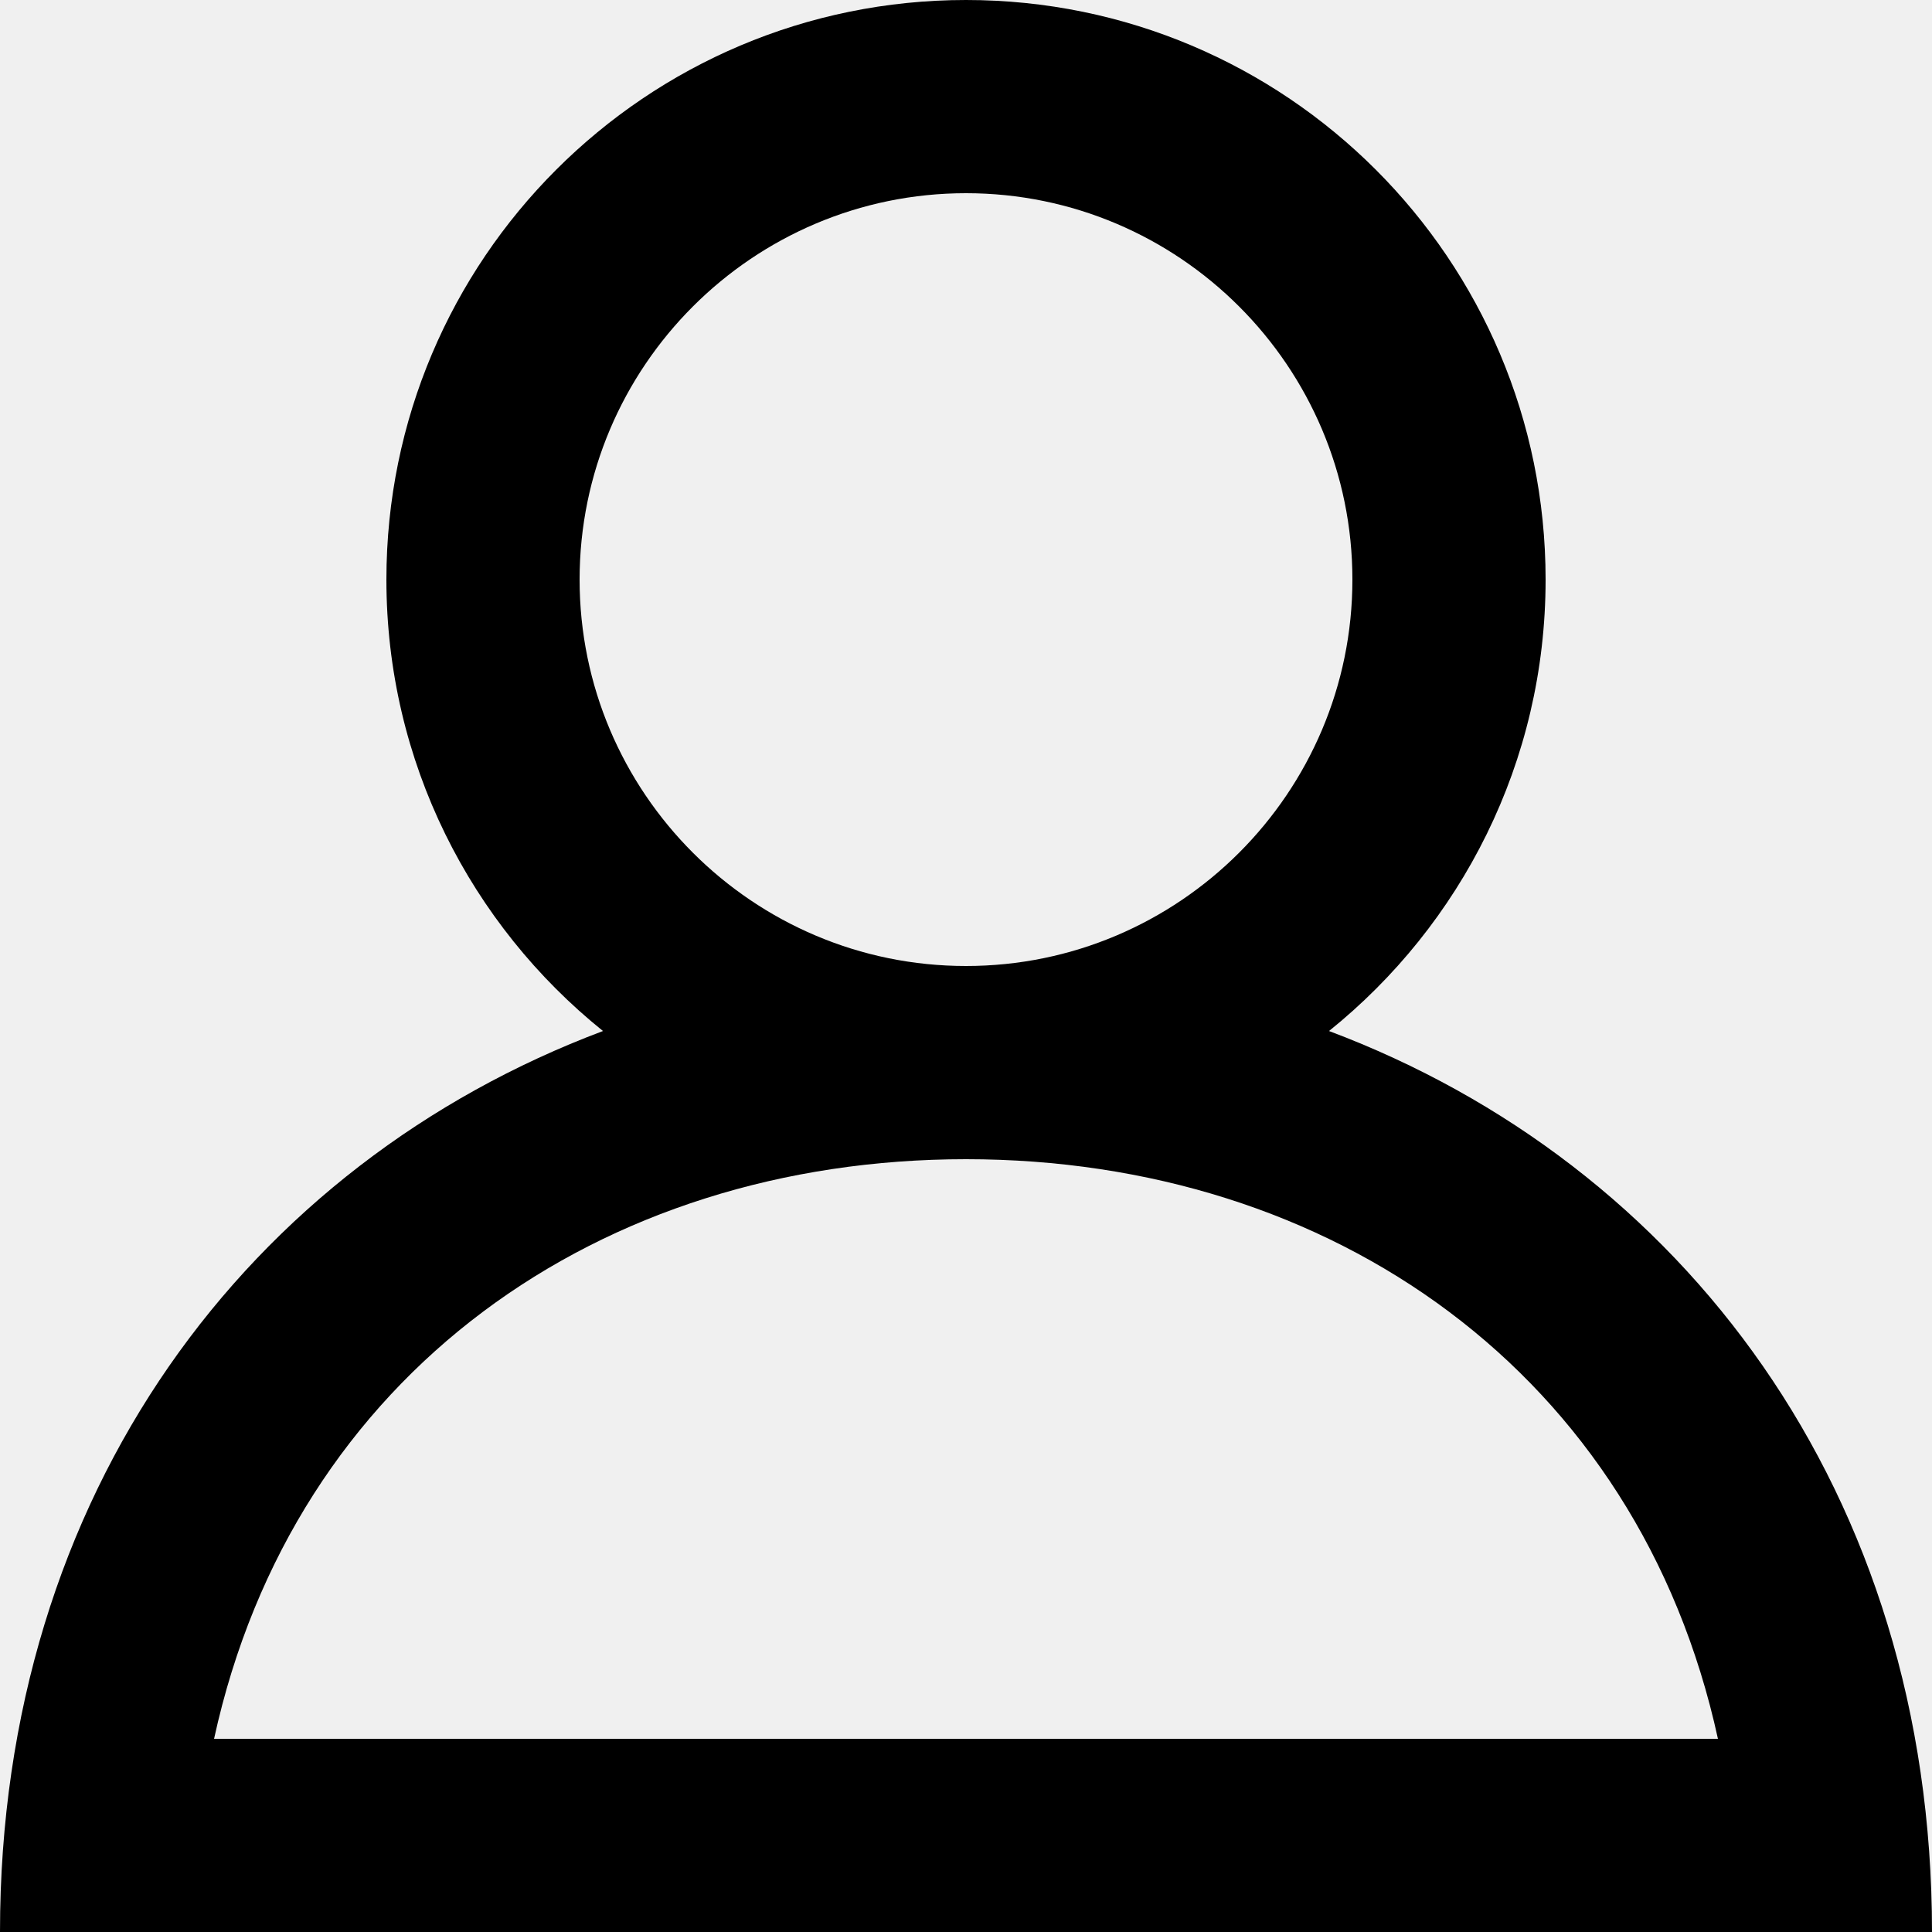
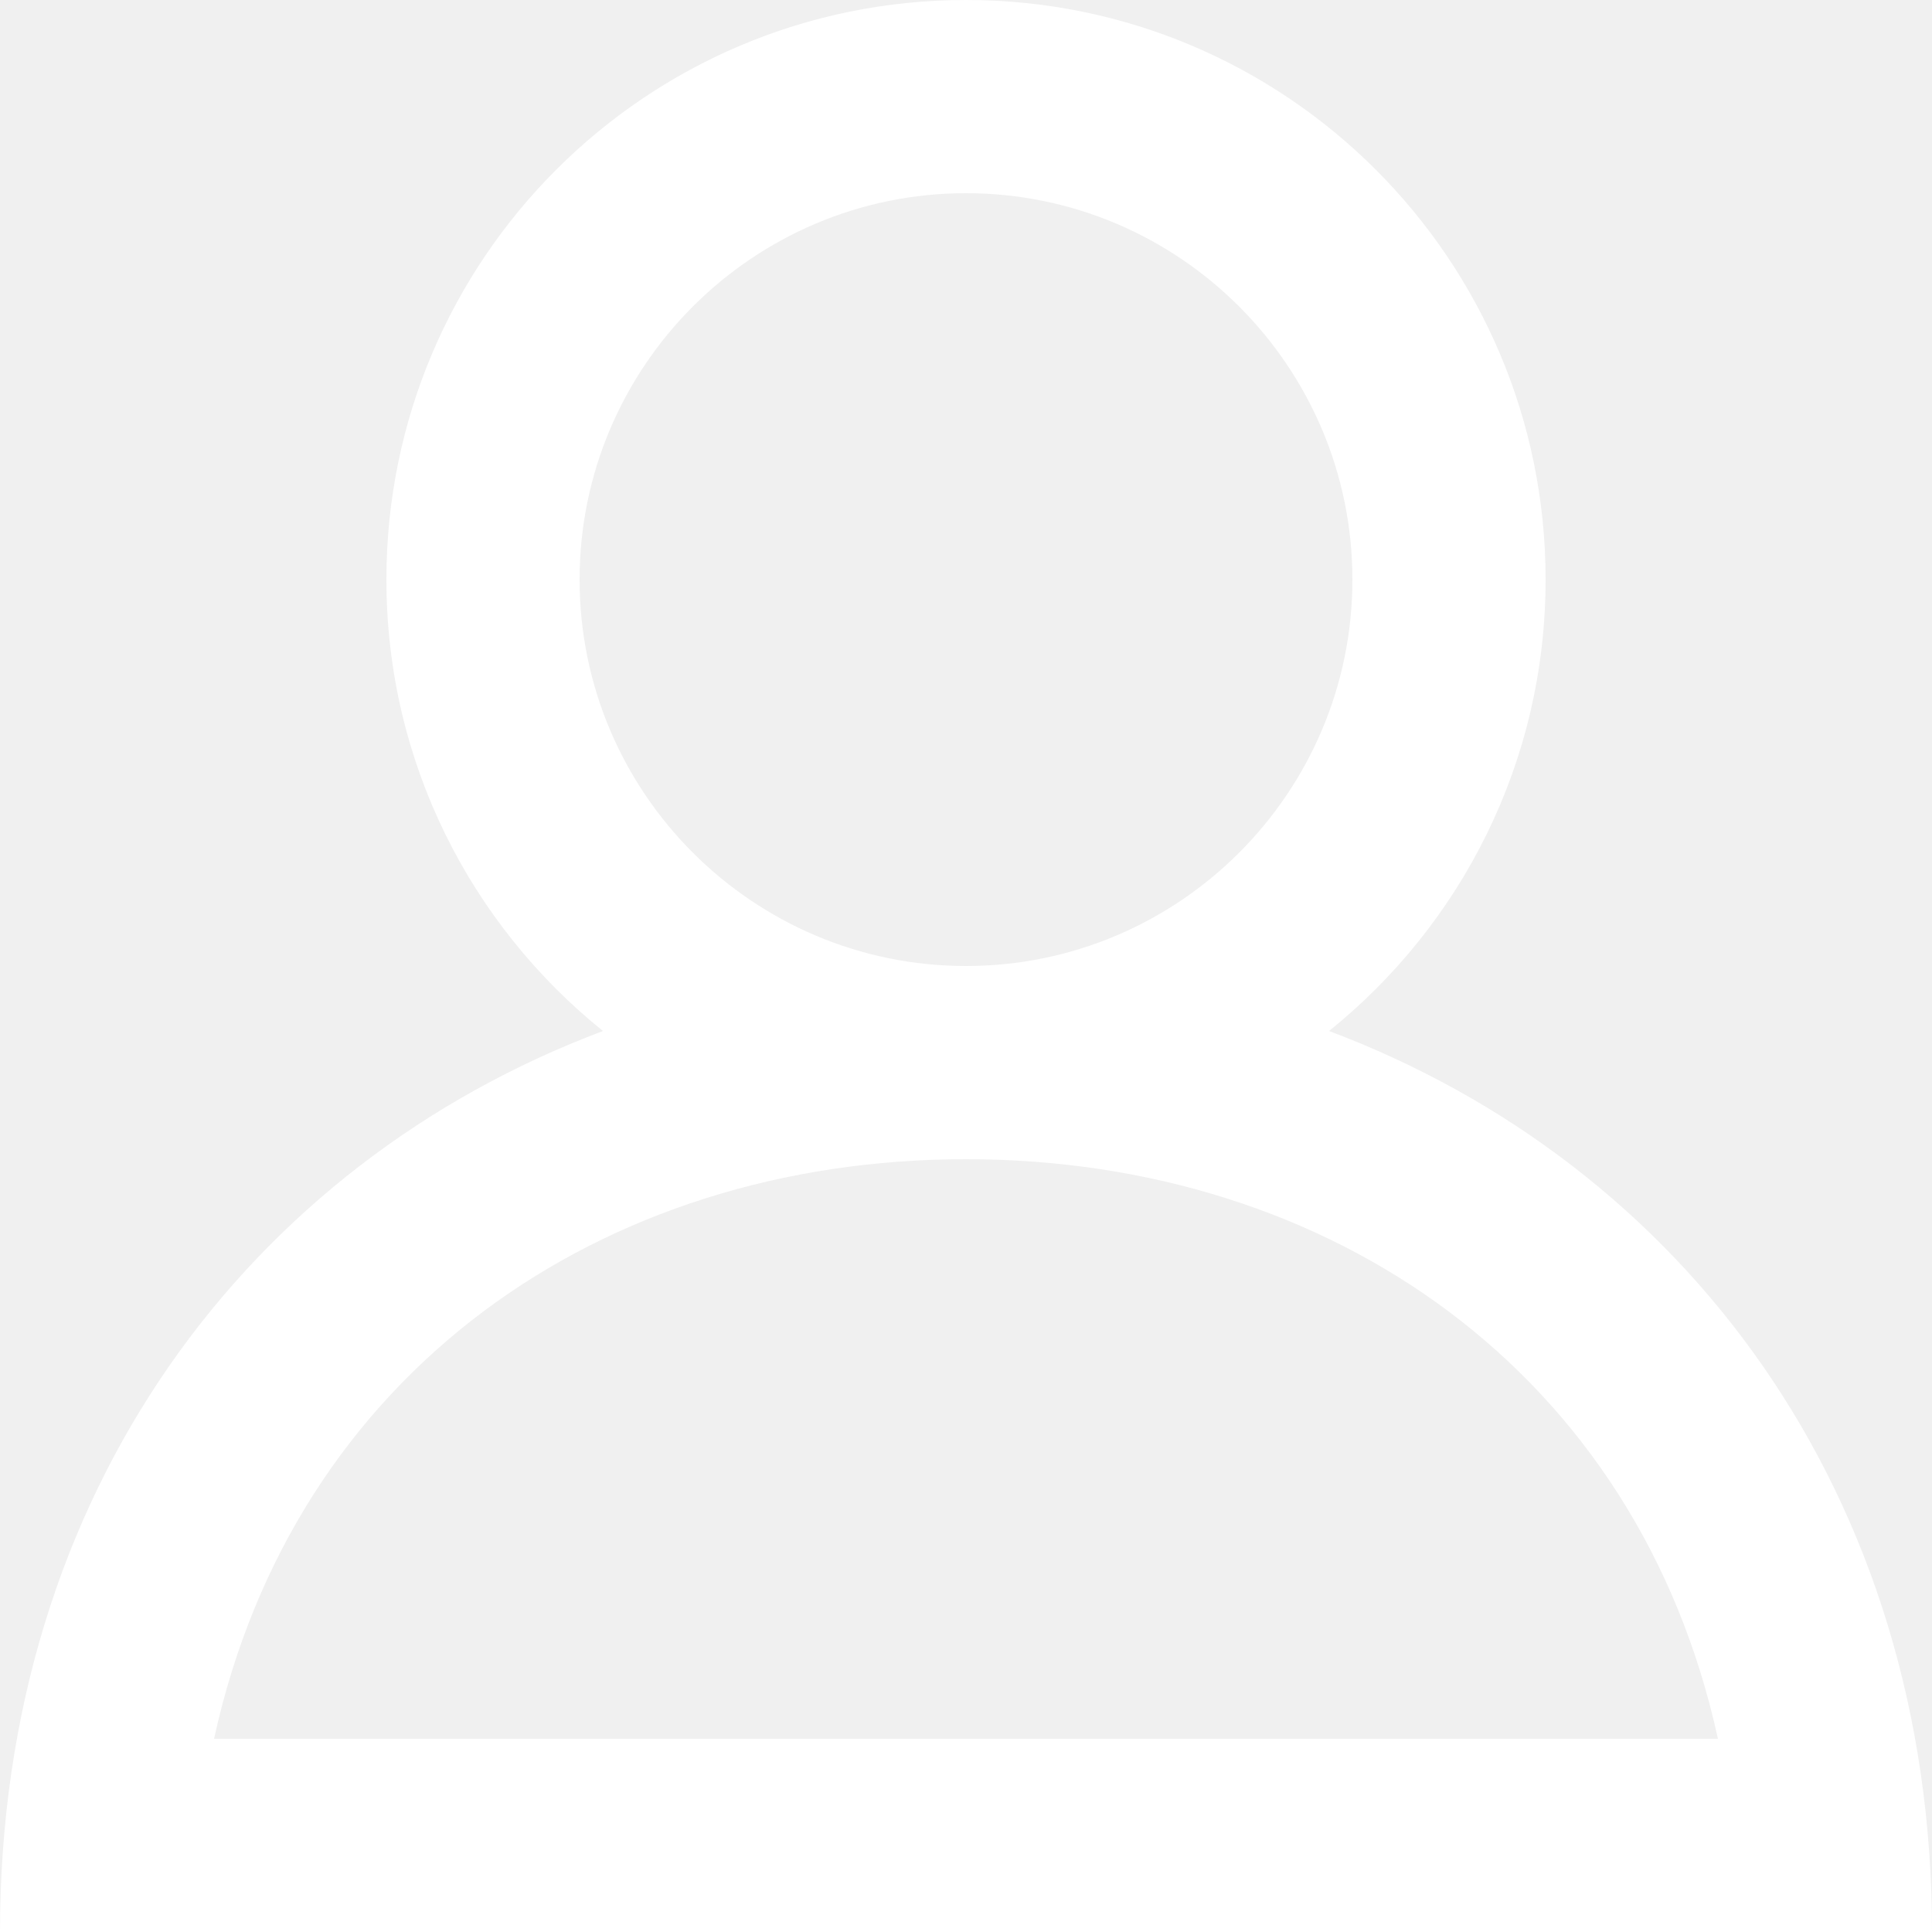
- <svg xmlns="http://www.w3.org/2000/svg" width="800px" height="800px" viewBox="0 0 20 20" version="1.1">
+ <svg xmlns="http://www.w3.org/2000/svg" width="15px" height="15px" viewBox="0 0 20 20" version="1.1">
  <defs>

</defs>
  <g id="Page-1" stroke="none" stroke-width="1" fill="none" fill-rule="evenodd">
-     <g id="Dribbble-Light-Preview" transform="translate(-380, -2159)" fill="#000000">
+     <g id="Dribbble-Light-Preview" transform="translate(-380, -2159)" fill="#FFFFFF">
      <g id="icons" transform="translate(56, 160)">
        <path d="M334,2011 C337.785,2011 340.958,2013.214 341.784,2017 L326.216,2017 C327.042,2013.214 330.215,2011 334,2011 M330,2005 C330,2002.794 331.794,2001 334,2001 C336.206,2001 338,2002.794 338,2005 C338,2007.206 336.206,2009 334,2009 C331.794,2009 330,2007.206 330,2005 M337.758,2009.673 C339.124,2008.574 340,2006.89 340,2005 C340,2001.686 337.314,1999 334,1999 C330.686,1999 328,2001.686 328,2005 C328,2006.89 328.876,2008.574 330.242,2009.673 C326.583,2011.048 324,2014.445 324,2019 L344,2019 C344,2014.445 341.417,2011.048 337.758,2009.673" id="profile-[#1336]">

</path>
      </g>
    </g>
  </g>
</svg>
